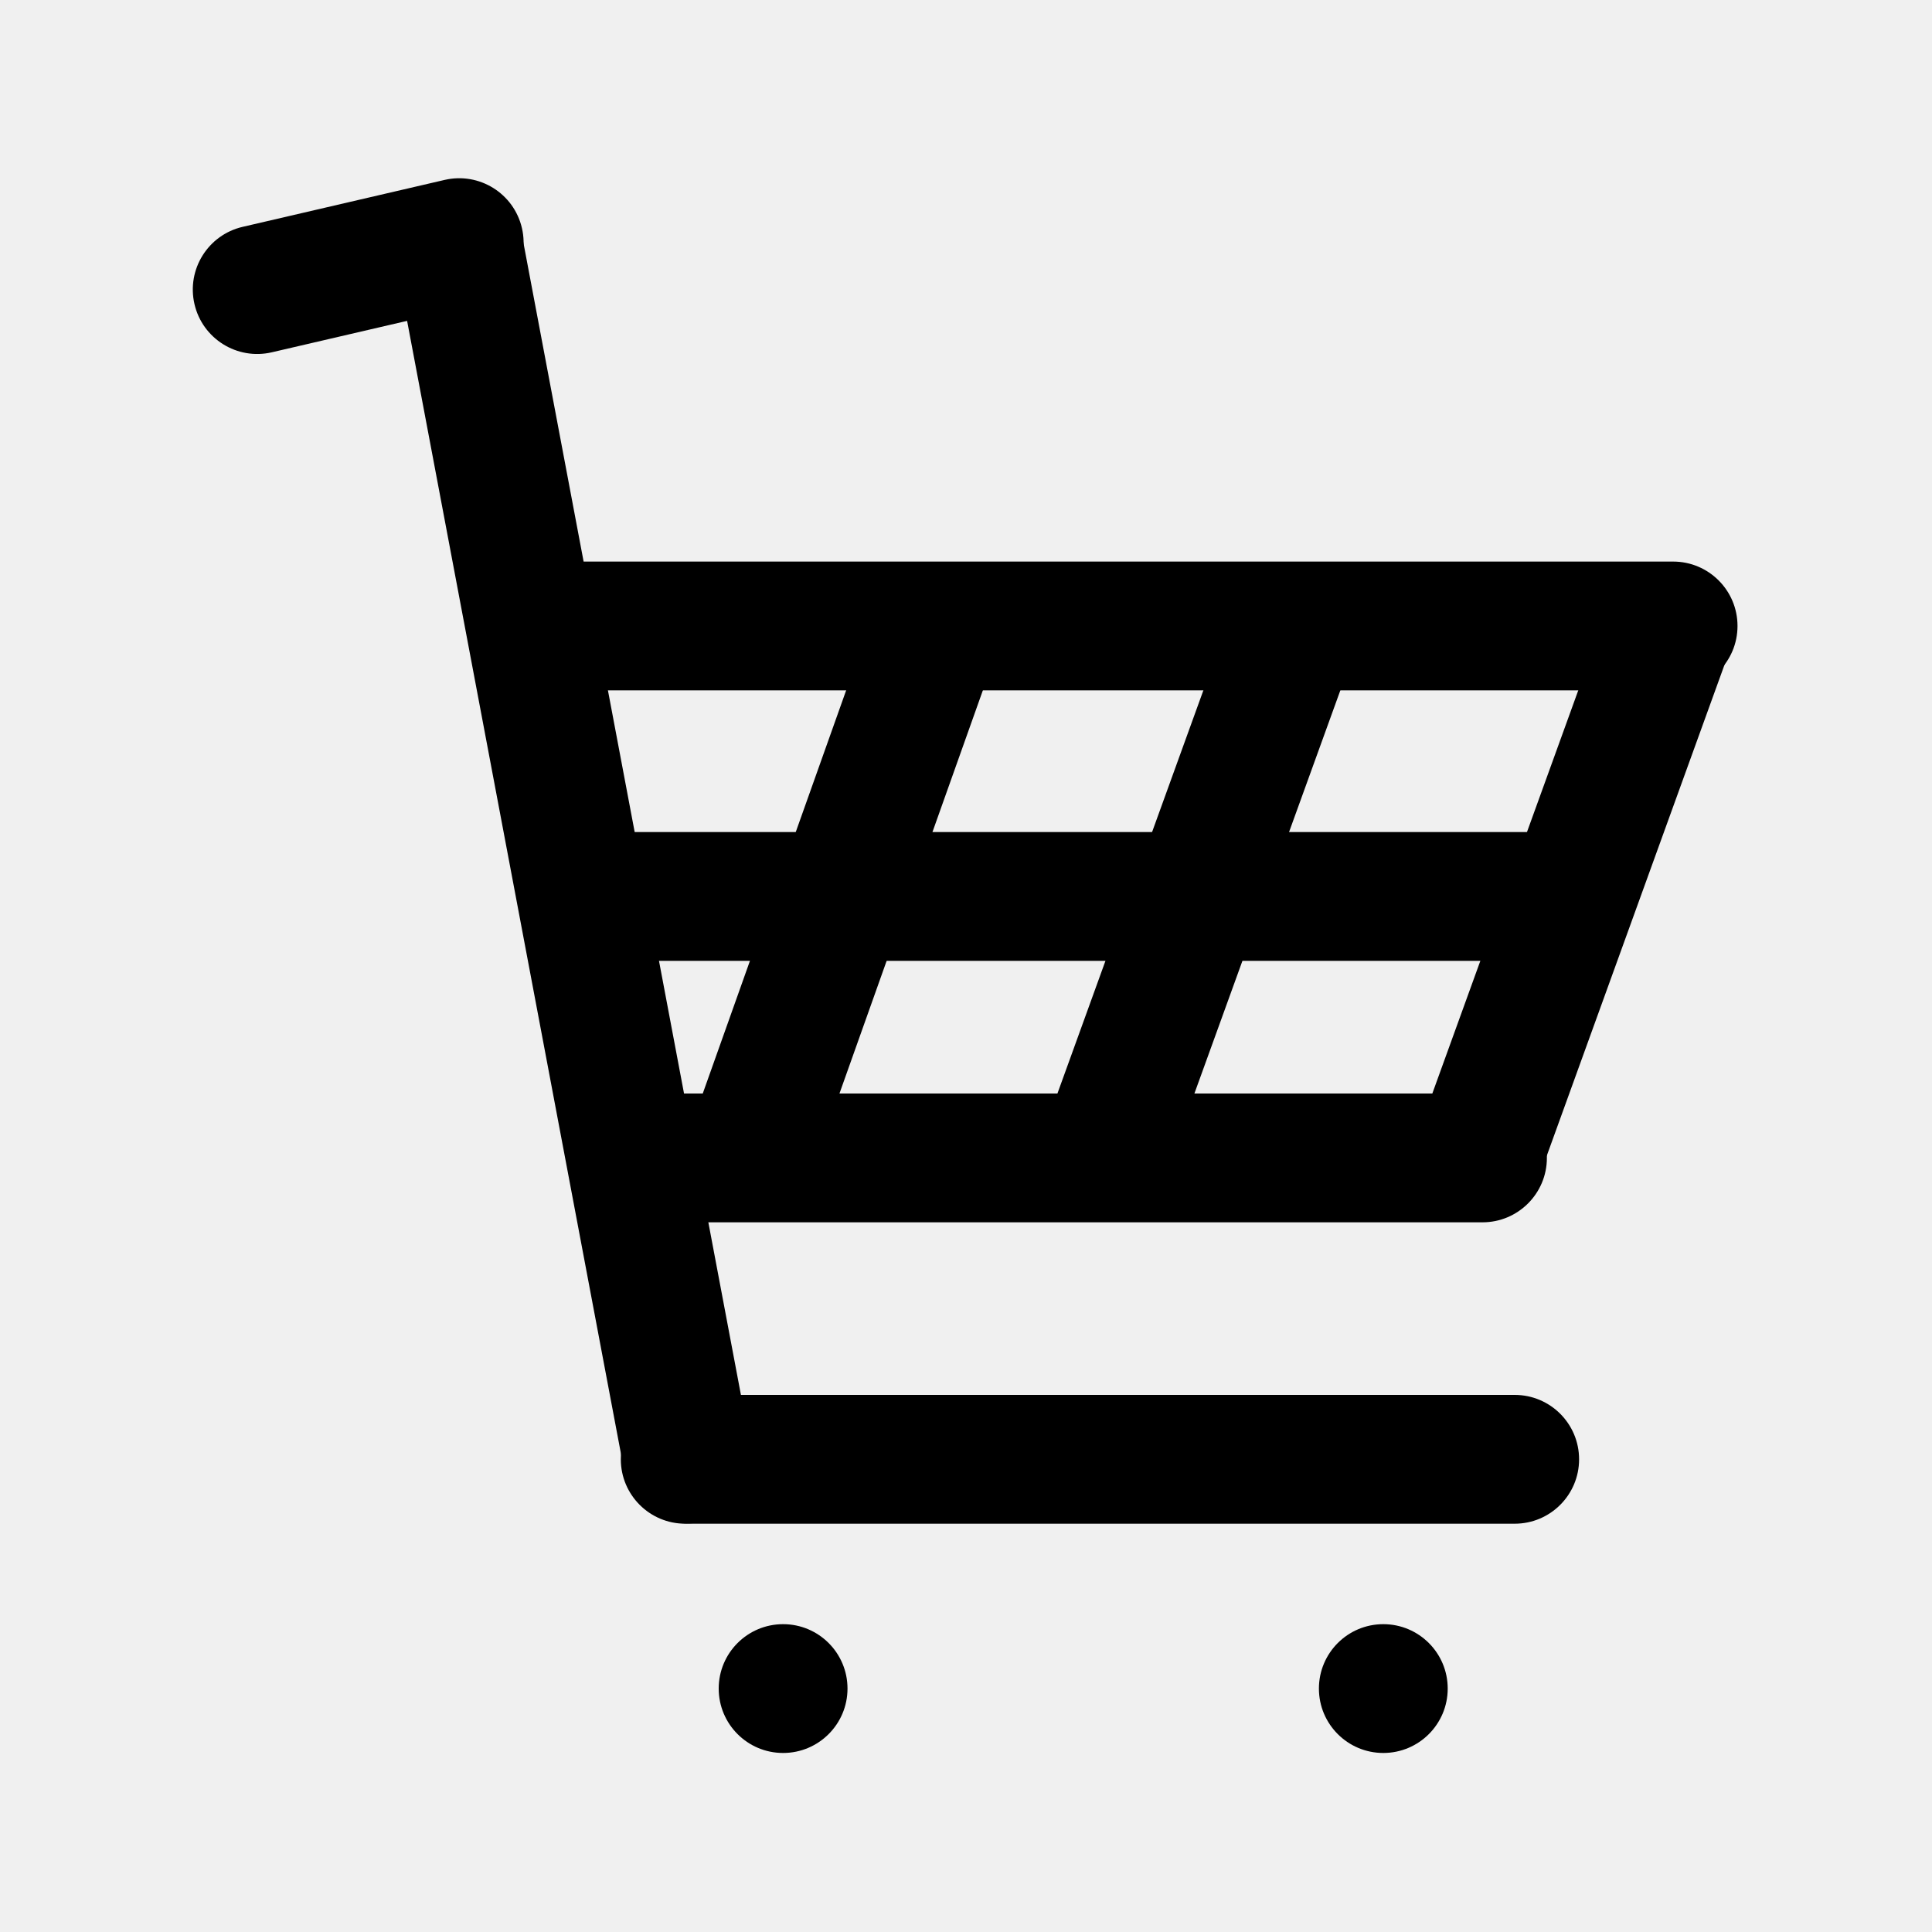
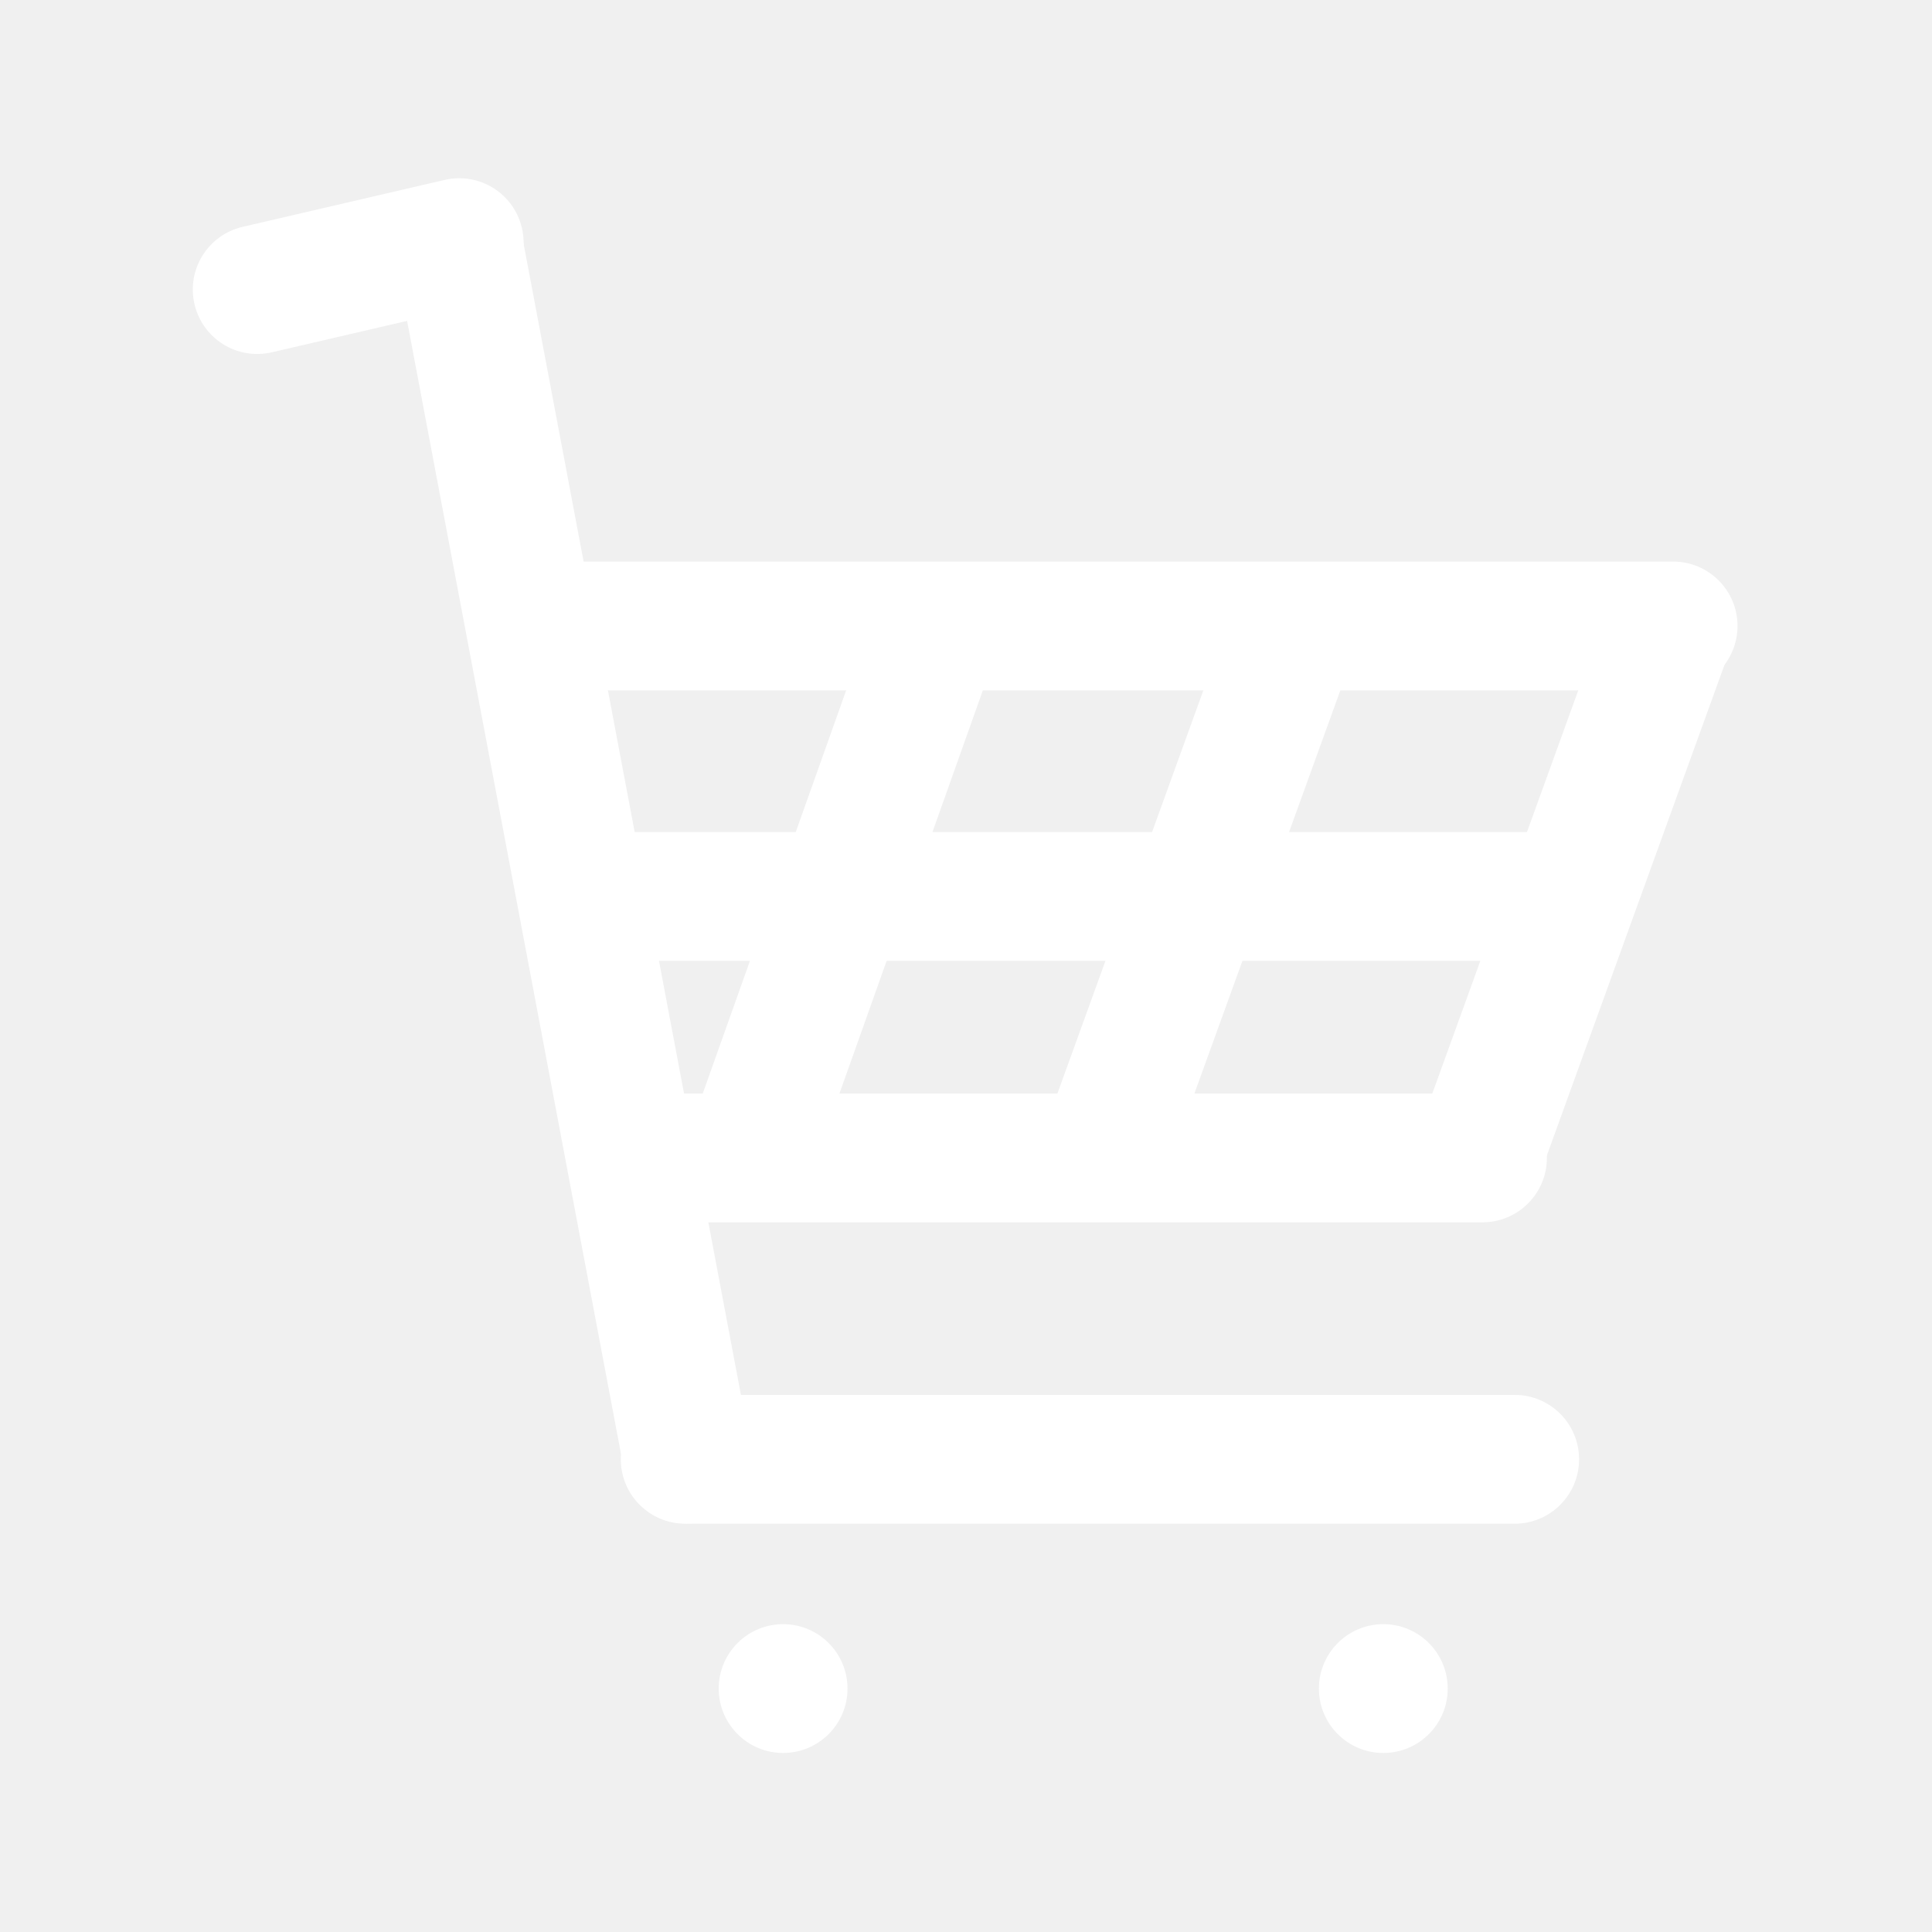
<svg xmlns="http://www.w3.org/2000/svg" viewBox="0 0 15 15">
-   <rect x="4.04" y="4.36" width="9.45" height="1" rx=".5" ry=".5" />
-   <rect x="-.85" y="6.12" width="10.58" height="1" rx=".5" ry=".5" transform="rotate(79.31 4.444 6.626)" />
-   <rect x="9.6" y="6.46" width="5.34" height="1" rx=".5" ry=".5" transform="rotate(109.9 12.266 6.918)" />
-   <rect x="6.91" y="6.38" width="4.93" height="1" rx=".49" ry=".49" transform="rotate(109.9 9.38 6.841)" />
-   <rect x="4.06" y="6.32" width="5.03" height="1" rx=".34" ry=".34" transform="rotate(109.58 6.578 6.822)" />
-   <rect x="4.42" y="8.49" width="7.59" height="1" rx=".5" ry=".5" />
-   <rect x="4.31" y="6.46" width="8.09" height="1" rx=".49" ry=".49" />
-   <rect x="4.82" y="10.83" width="7.44" height="1" rx=".5" ry=".5" />
-   <rect x="5.58" y="12.61" width="1" height="1" rx=".5" ry=".5" />
-   <rect x="10.24" y="12.61" width="1" height="1" rx=".5" ry=".5" />
-   <rect x="1.48" y="1.57" width="2.61" height="1" rx=".5" ry=".5" transform="rotate(-13.08 2.766 2.085)" />
+   <g fill="#fff">
+     <rect x="4.04" y="4.36" width="9.45" height="1" rx=".5" ry=".5" />
+     <rect x="-.85" y="6.12" width="10.58" height="1" rx=".5" ry=".5" transform="rotate(79.31 4.444 6.626)" />
+     <rect x="9.6" y="6.46" width="5.34" height="1" rx=".5" ry=".5" transform="rotate(109.9 12.266 6.918)" />
+     <rect x="6.91" y="6.38" width="4.93" height="1" rx=".49" ry=".49" transform="rotate(109.9 9.38 6.841)" />
+     <rect x="4.06" y="6.32" width="5.03" height="1" rx=".34" ry=".34" transform="rotate(109.58 6.578 6.822)" />
+     <rect x="4.42" y="8.49" width="7.59" height="1" rx=".5" ry=".5" />
+     <rect x="4.31" y="6.46" width="8.09" height="1" rx=".49" ry=".49" />
+     <rect x="4.82" y="10.83" width="7.44" height="1" rx=".5" ry=".5" />
+     <rect x="5.58" y="12.61" width="1" height="1" rx=".5" ry=".5" />
+     <rect x="10.24" y="12.61" width="1" height="1" rx=".5" ry=".5" />
+     <rect x="1.48" y="1.57" width="2.61" height="1" rx=".5" ry=".5" transform="rotate(-13.08 2.766 2.085)" />
+   </g>
</svg>
